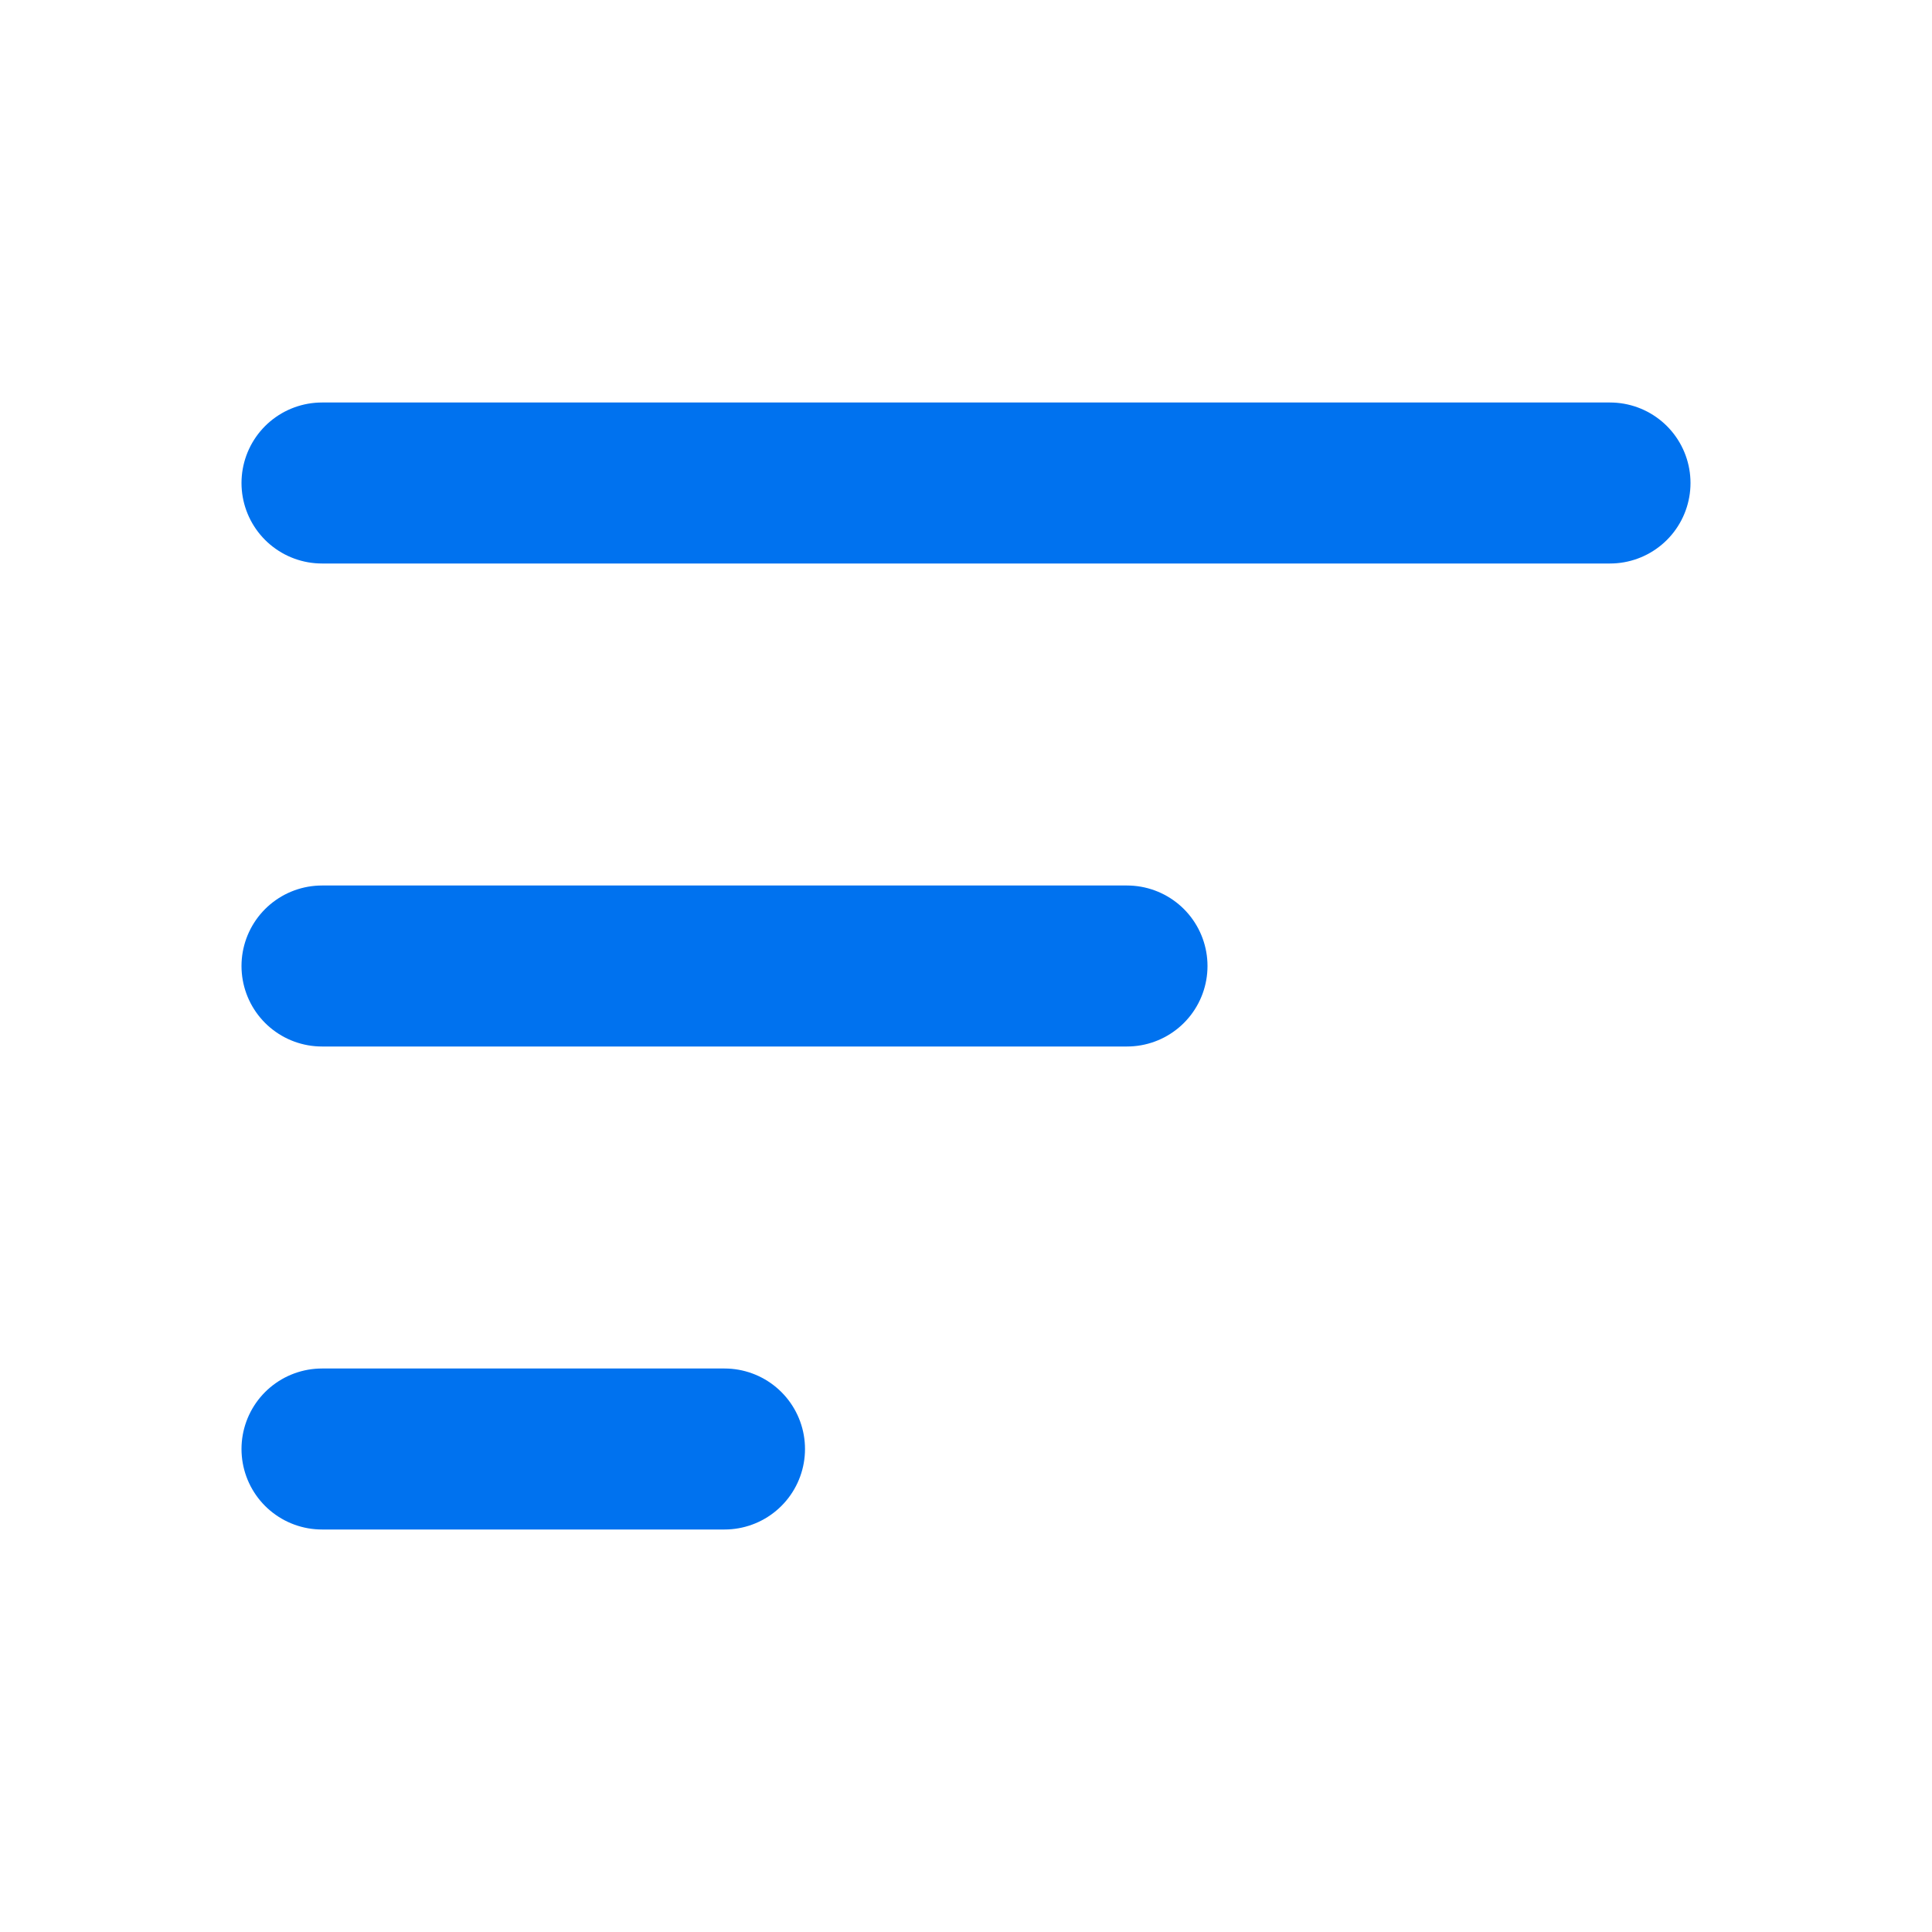
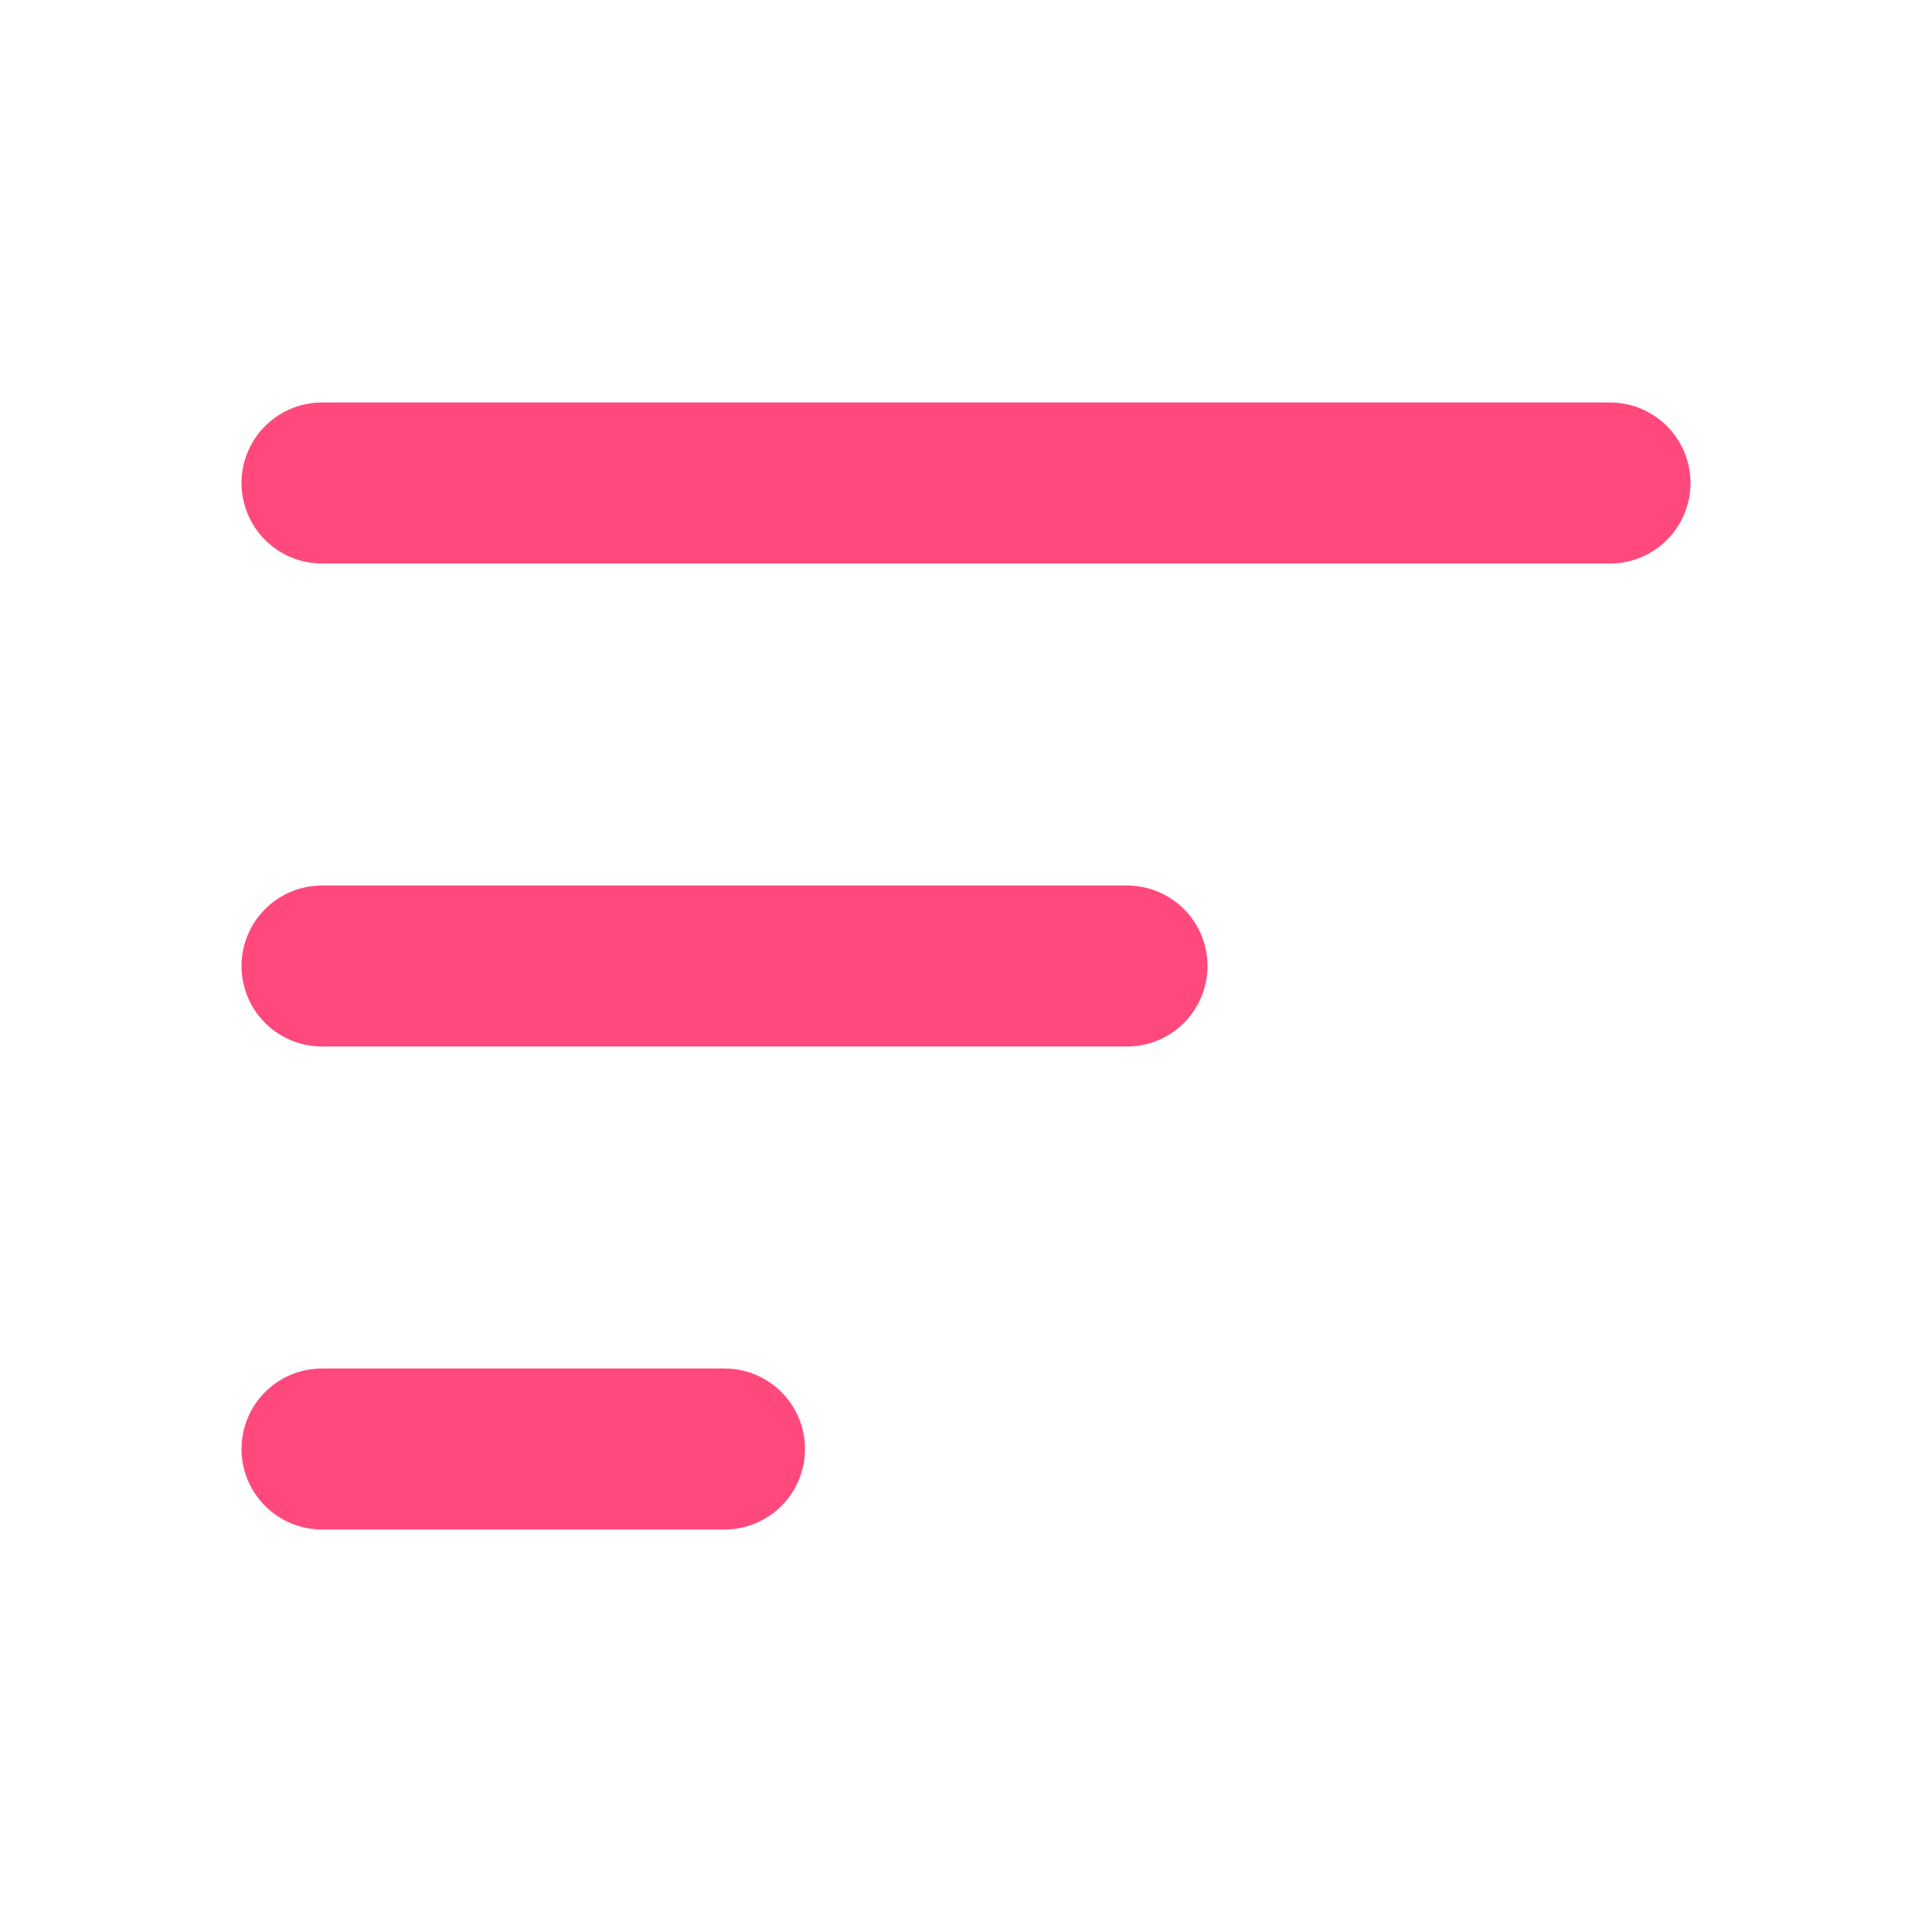
<svg xmlns="http://www.w3.org/2000/svg" width="35px" height="35px" viewBox="0 0 24 24" fill="none">
  <g id="SVGRepo_bgCarrier" stroke-width="0" />
  <g id="SVGRepo_tracerCarrier" stroke-linecap="round" stroke-linejoin="round" />
  <g id="SVGRepo_iconCarrier">
-     <path d="M4 6H20M4 12H14M4 18H9" stroke="rgb(0 114 239)" stroke-width="2" stroke-linecap="round" stroke-linejoin="round" />
+     <path d="M4 6H20M4 12H14M4 18H9" stroke="#FF497C" stroke-width="2" stroke-linecap="round" stroke-linejoin="round" />
  </g>
</svg>
